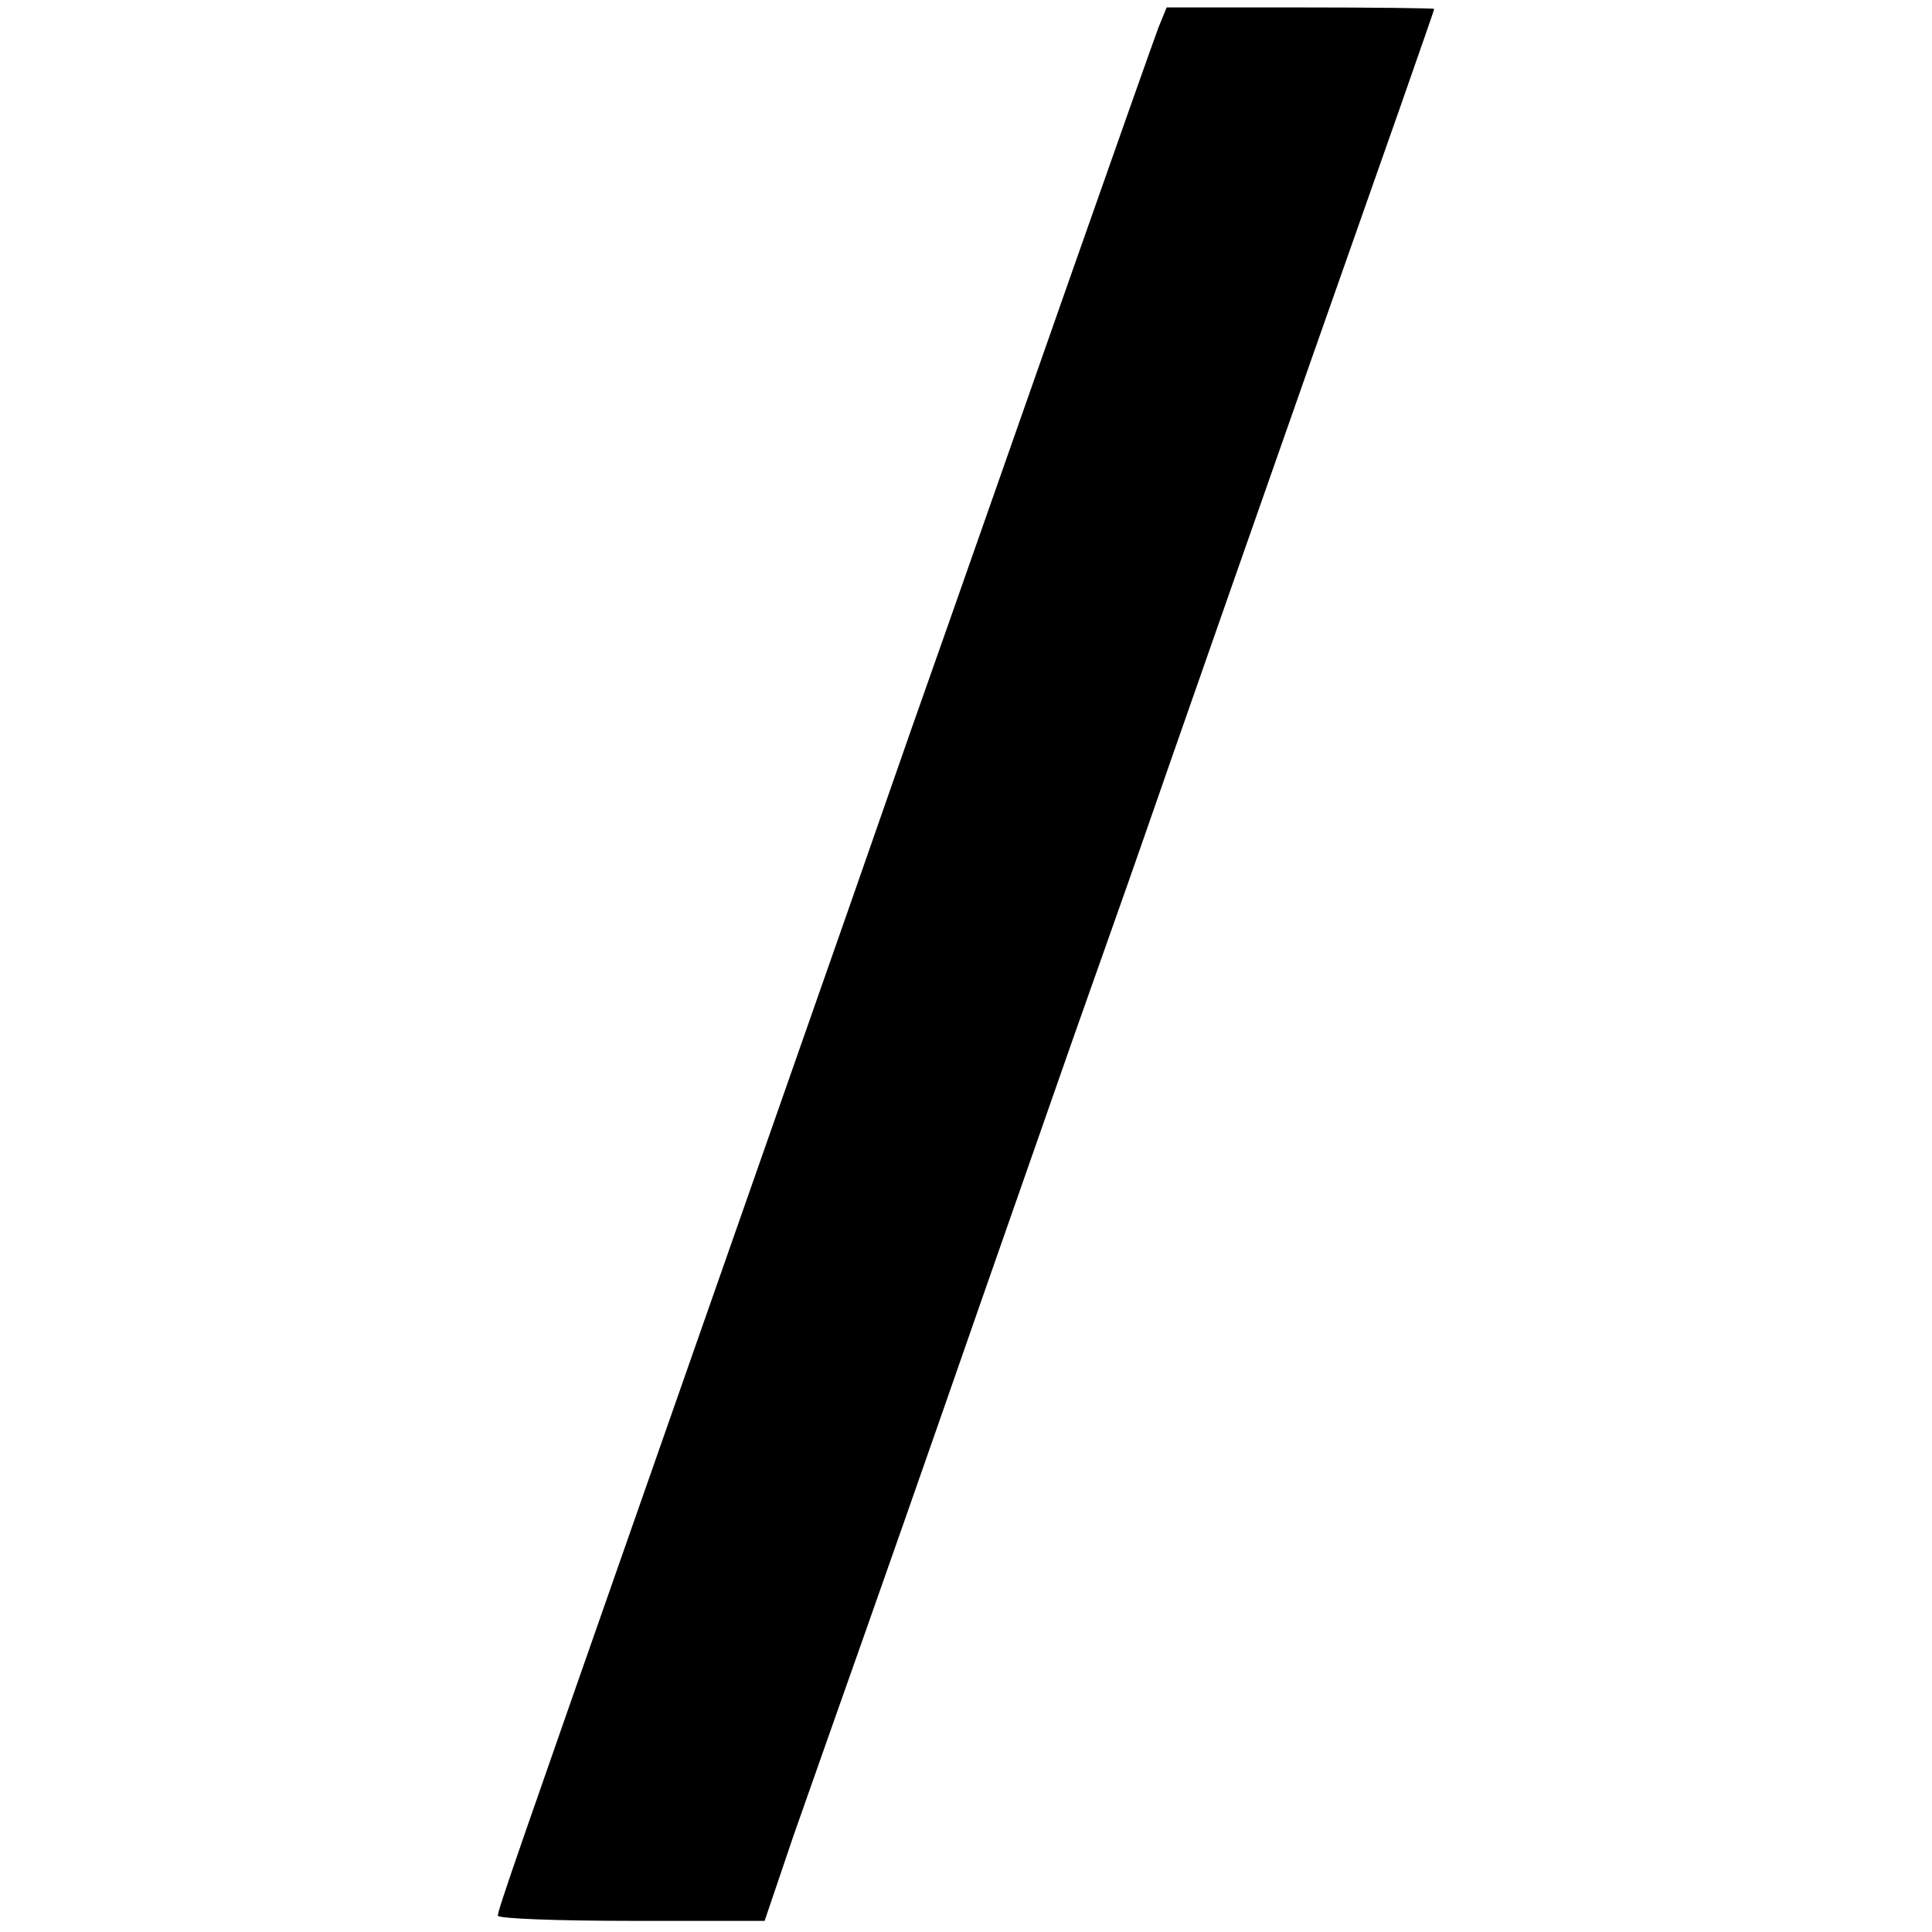
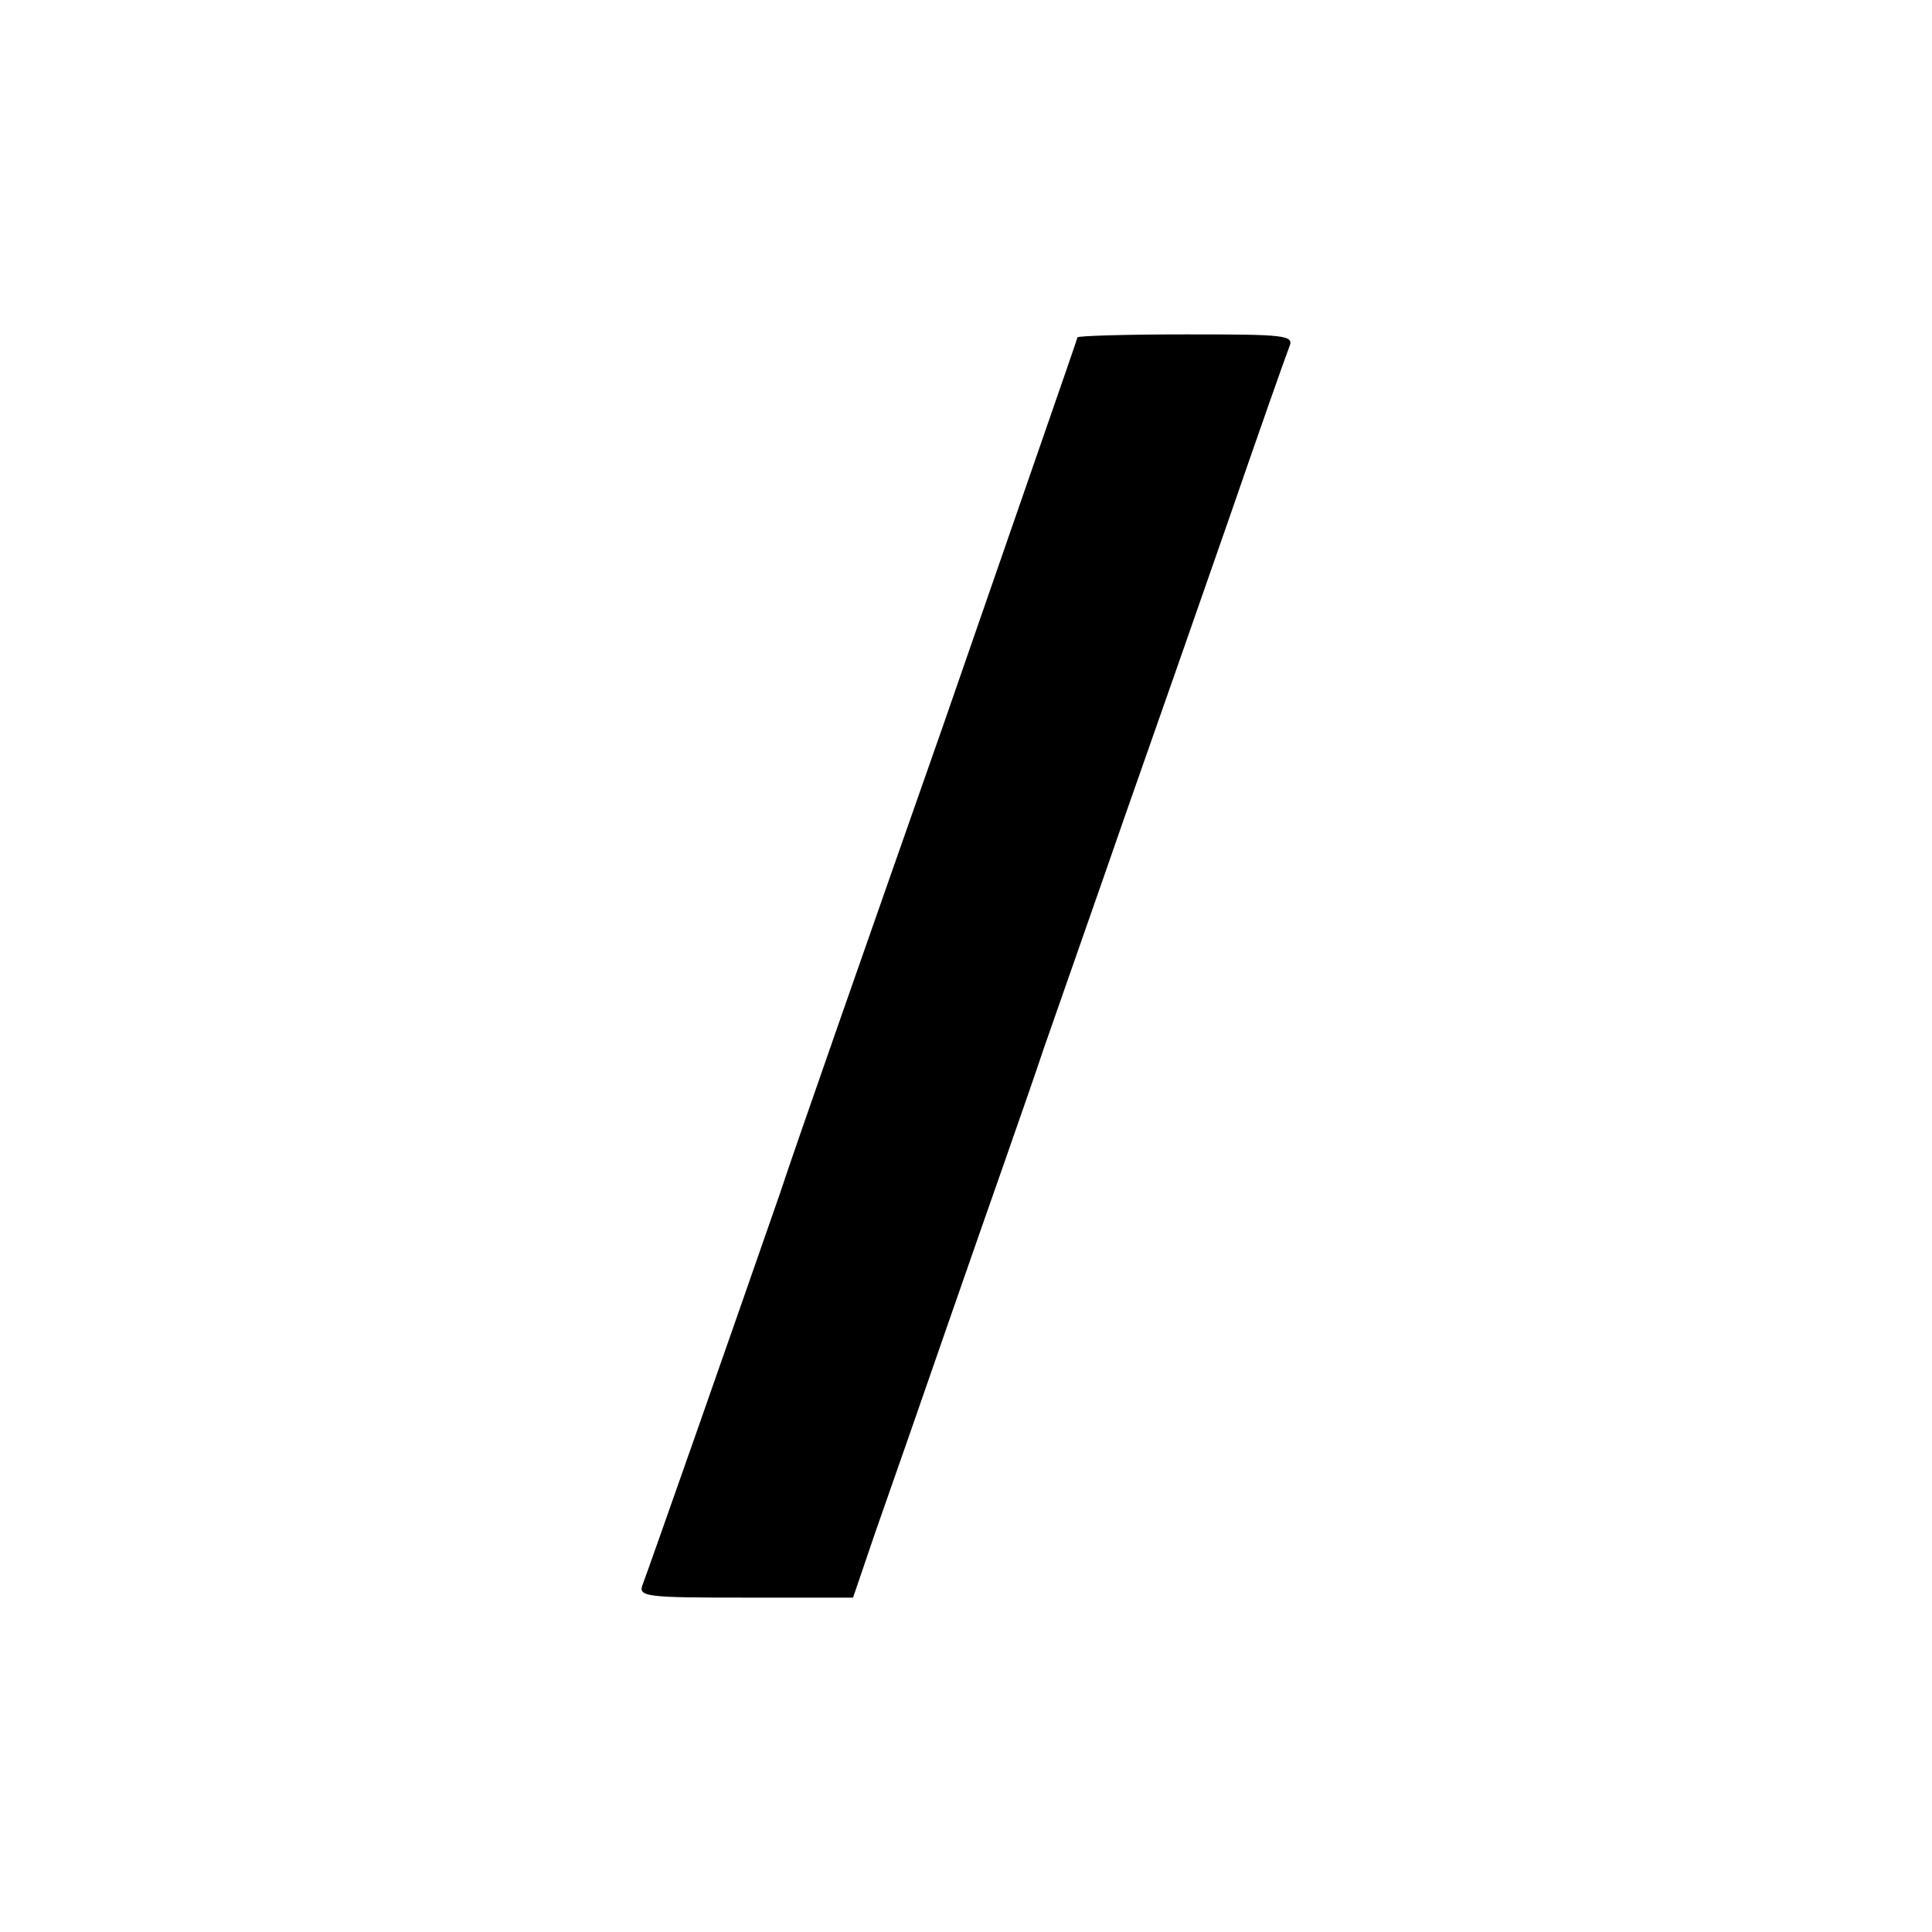
<svg xmlns="http://www.w3.org/2000/svg" version="1.0" width="260pt" height="260pt" viewBox="0 0 260 260" preserveAspectRatio="xMidYMid meet">
  <g transform="translate(0,260) scale(0.1,-0.1)" fill="#000000" stroke="none">
-     <path d="M1559 2563 c-6 -16 -58 -163 -116 -328 -58 -165 -132 -376 -165 -470 -33 -93 -75 -213 -93 -265 -43 -124 -129 -368 -310 -885 -179 -511 -205 -585 -205 -593 0 -4 81 -7 179 -7 l180 0 39 115 c22 63 66 187 97 275 31 88 76 216 100 285 72 207 121 346 180 515 31 88 72 203 90 255 28 81 191 547 349 995 25 72 46 131 46 133 0 1 -81 2 -180 2 l-180 0 -11 -27z" />
+     <path d="M1450 2146 c0 -2 -82 -237 -181 -523 -100 -285 -199 -567 -219 -628 -67 -193 -178 -509 -185 -527 -7 -17 4 -18 138 -18 l145 0 30 88 c17 48 65 186 107 307 42 121 97 276 120 345 24 69 74 211 110 315 37 105 100 285 140 400 40 116 76 218 80 228 7 16 -4 17 -139 17 -80 0 -146 -2 -146 -4z" />
  </g>
</svg>
